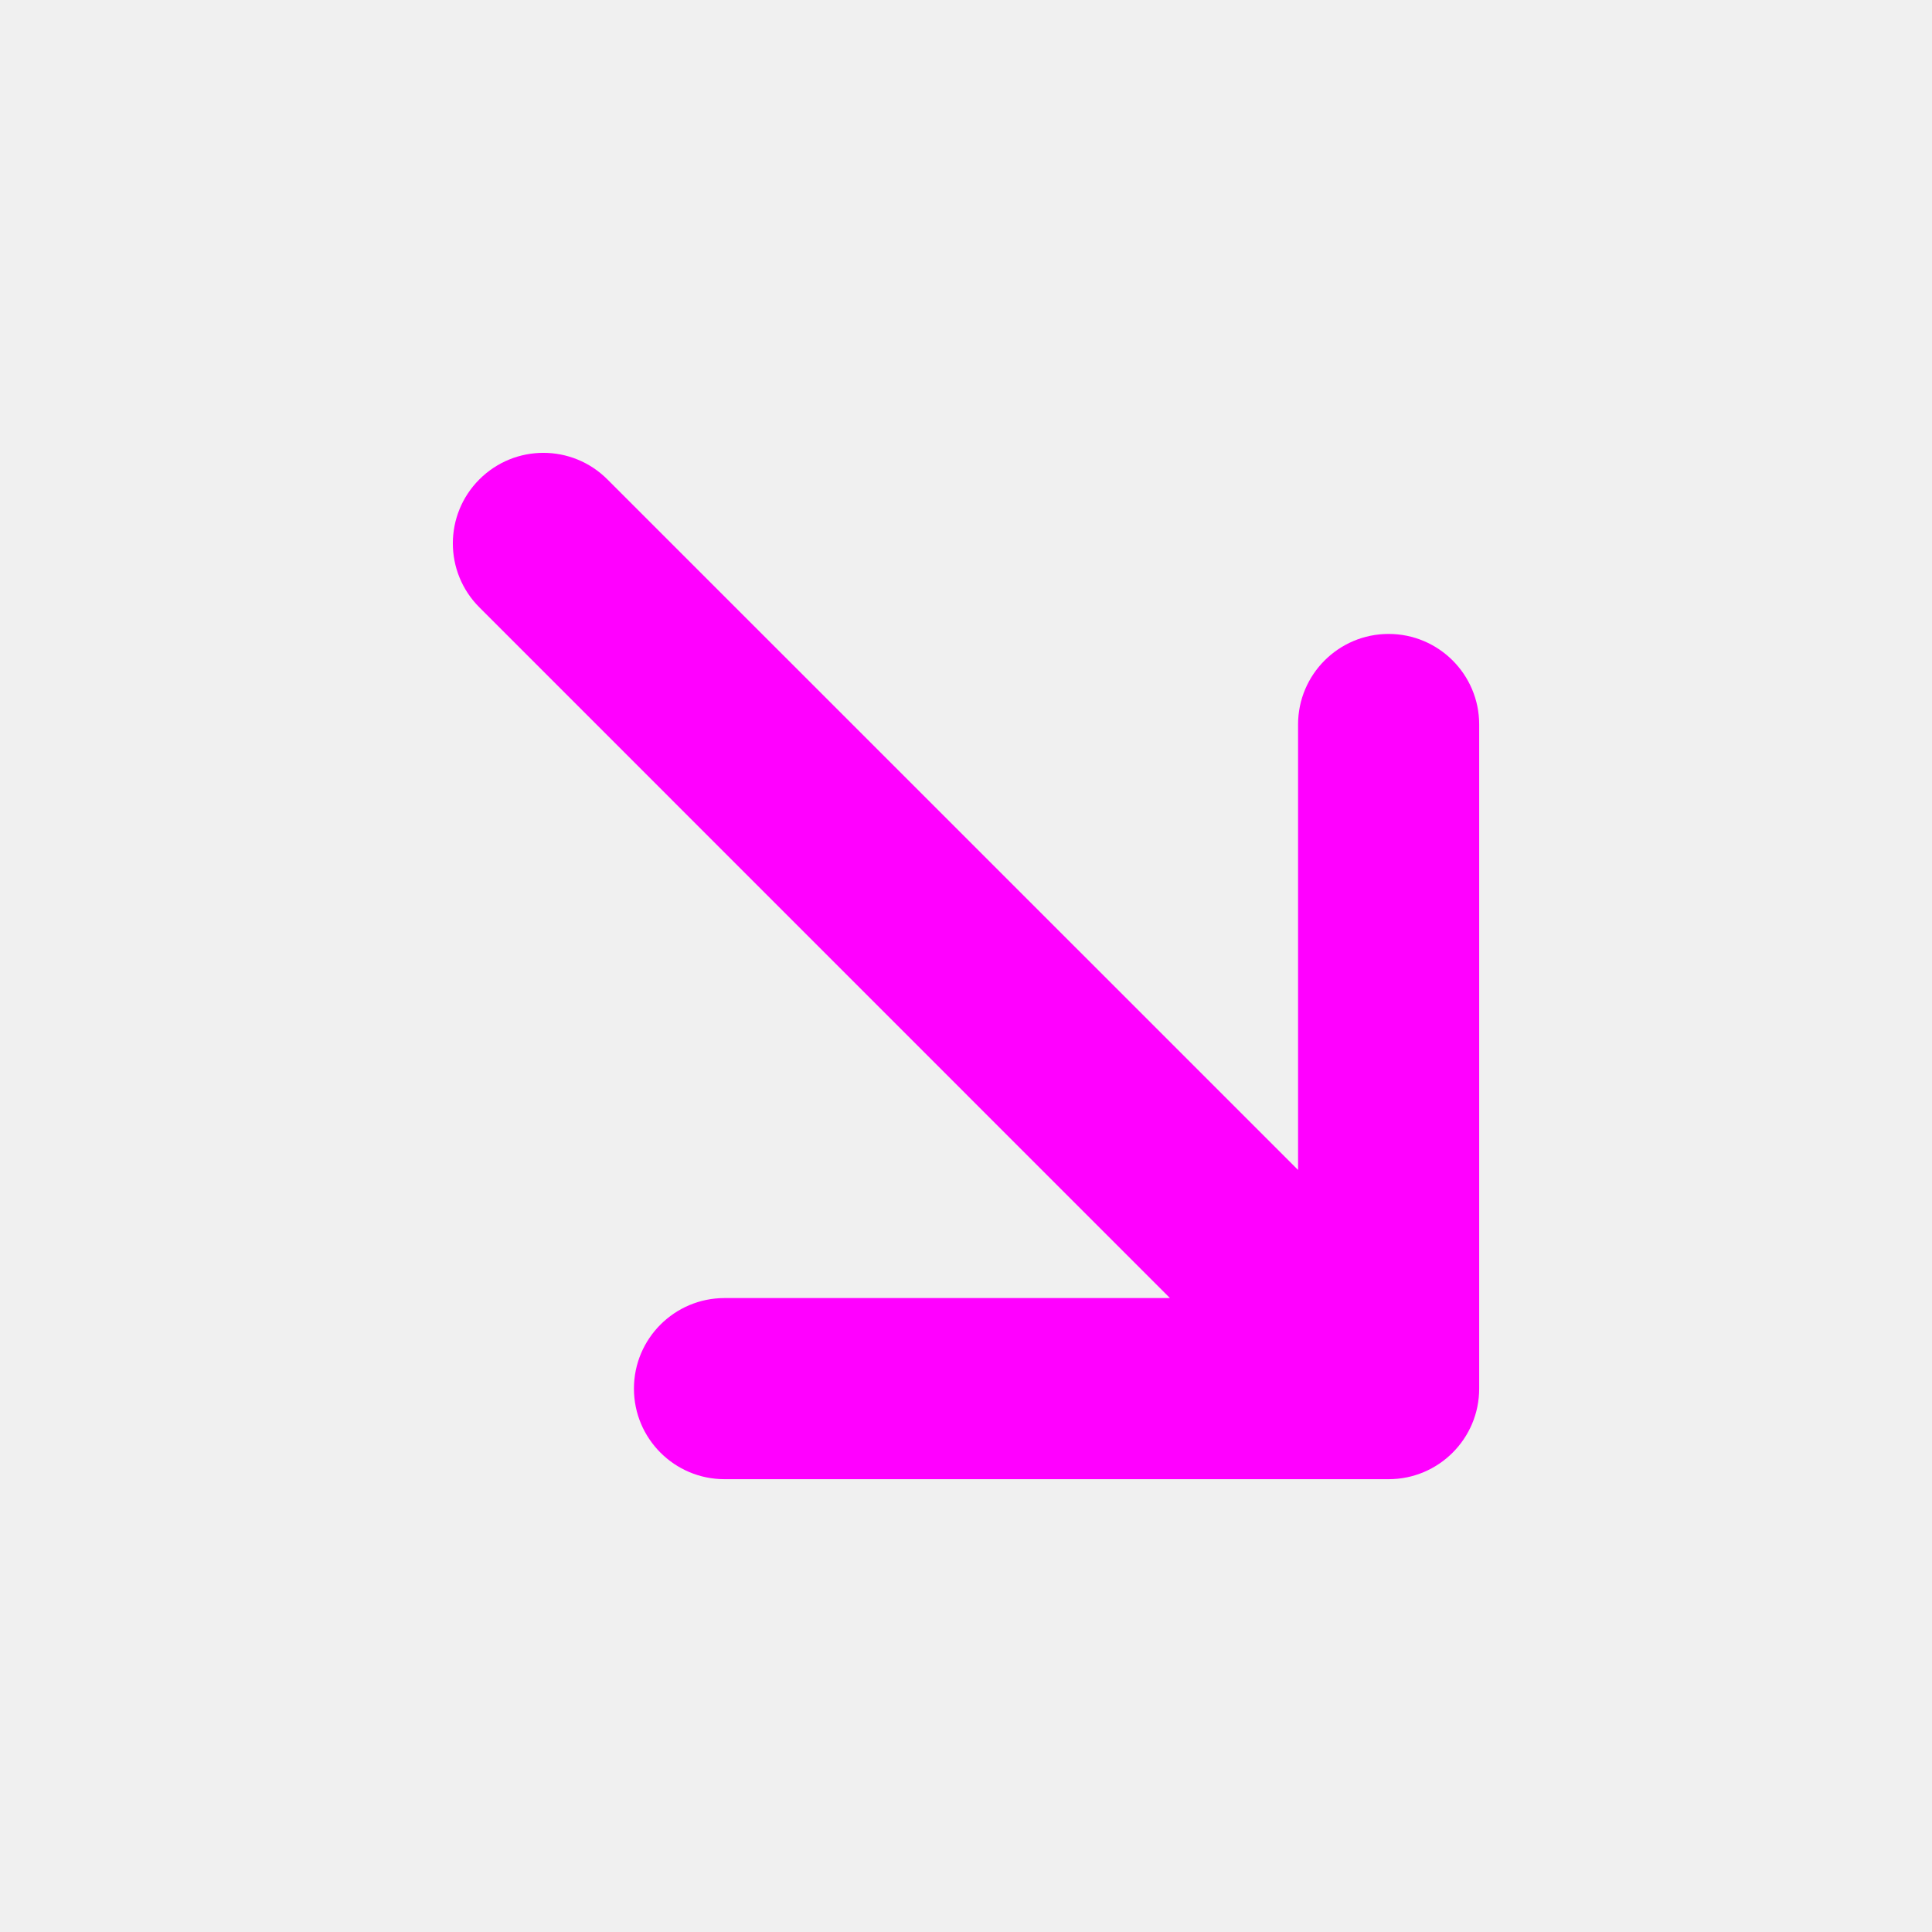
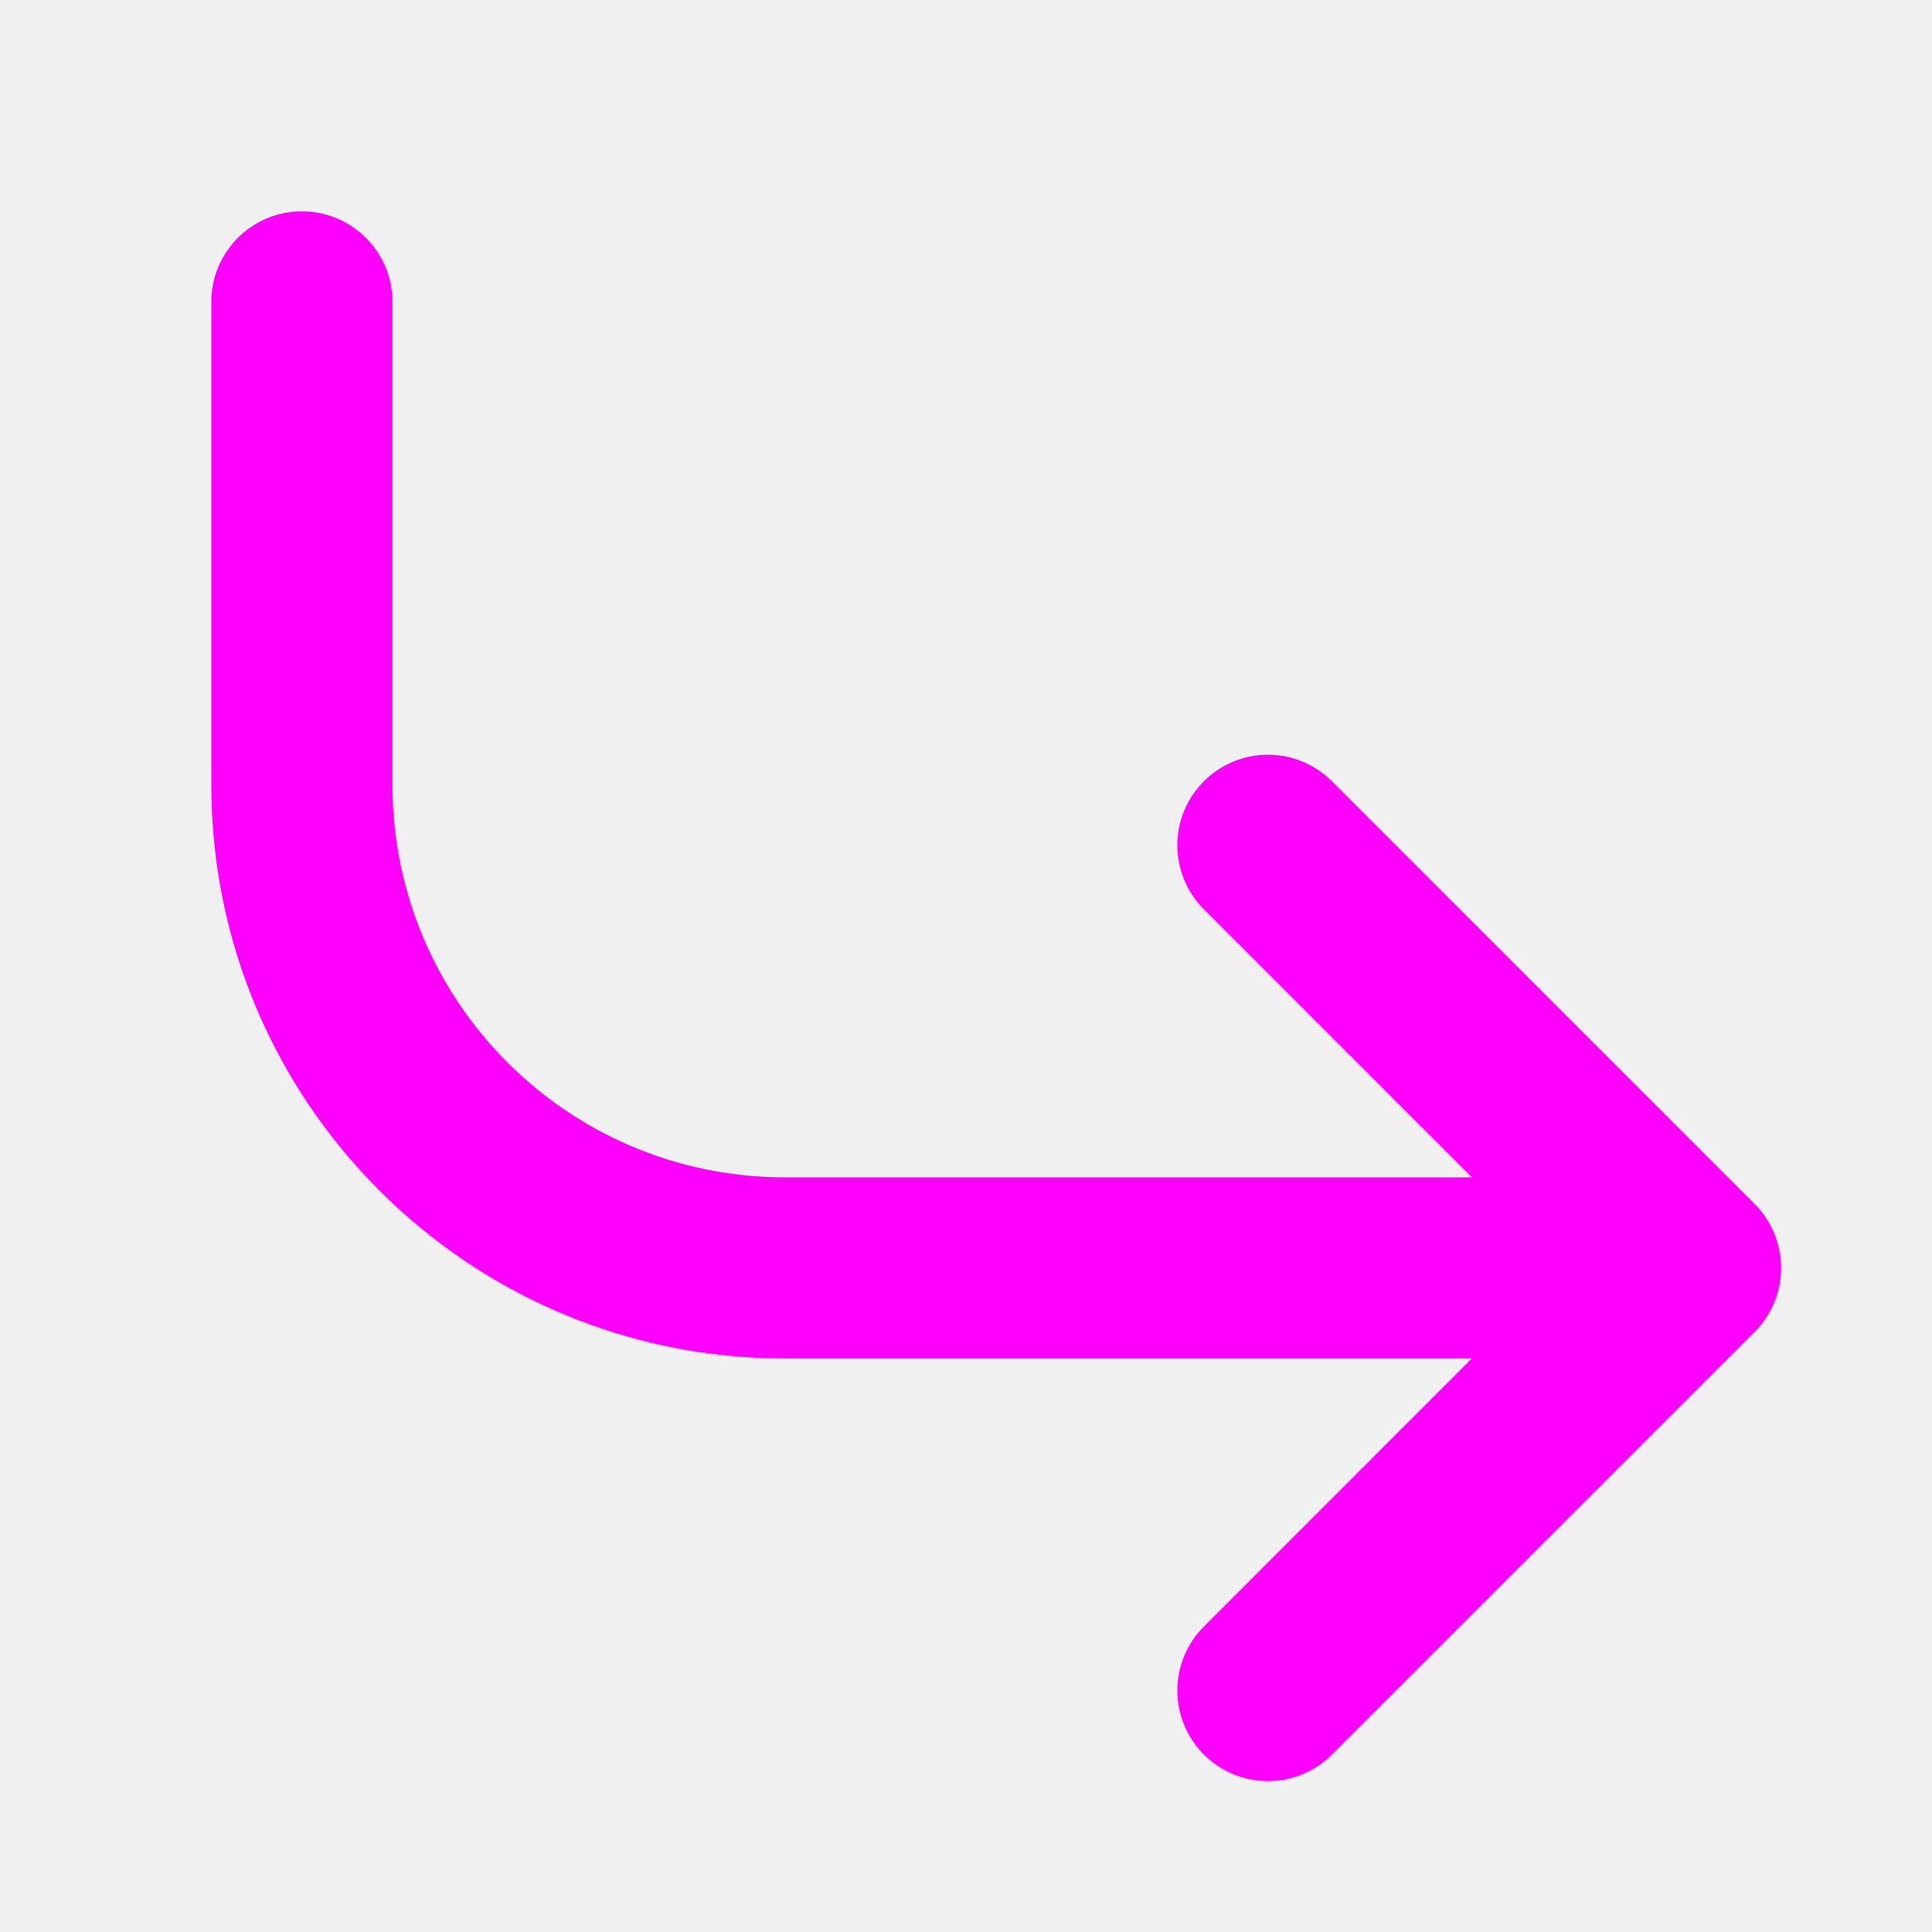
<svg xmlns="http://www.w3.org/2000/svg" width="16" height="16" viewBox="0 0 16 16" fill="none">
-   <path fill-rule="evenodd" clip-rule="evenodd" d="M3.97 3.97C4.263 3.677 4.737 3.677 5.03 3.97L10.75 9.689V6C10.75 5.586 11.086 5.25 11.5 5.25C11.914 5.25 12.25 5.586 12.25 6V11.5C12.25 11.914 11.914 12.25 11.5 12.25H6C5.586 12.25 5.25 11.914 5.25 11.5C5.25 11.086 5.586 10.75 6 10.75H9.689L3.97 5.03C3.677 4.737 3.677 4.263 3.97 3.97Z" fill="#FF00FF" />
+   <g clip-path="url(#clip0_2376_2667)">
+     <path fill-rule="evenodd" clip-rule="evenodd" d="M3.25 6.5C3.25 8.295 4.705 9.75 6.5 9.75H12.189L9.97 7.53C9.677 7.237 9.677 6.763 9.97 6.47C10.263 6.177 10.737 6.177 11.03 6.47L14.53 9.97C14.671 10.11 14.75 10.301 14.75 10.5C14.75 10.699 14.671 10.89 14.53 11.03L11.03 14.53C10.737 14.823 10.263 14.823 9.97 14.53C9.677 14.237 9.677 13.763 9.97 13.47L12.189 11.25H6.5C3.877 11.25 1.75 9.123 1.75 6.5V2.5C1.75 2.086 2.086 1.75 2.5 1.75C2.914 1.75 3.25 2.086 3.25 2.5V6.5Z" fill="#FF00FF" />
+   </g>
+   <defs>
+     <clipPath id="clip0_2376_2667">
+       <rect width="16" height="16" fill="white" />
+     </clipPath>
+   </defs>
</svg>
